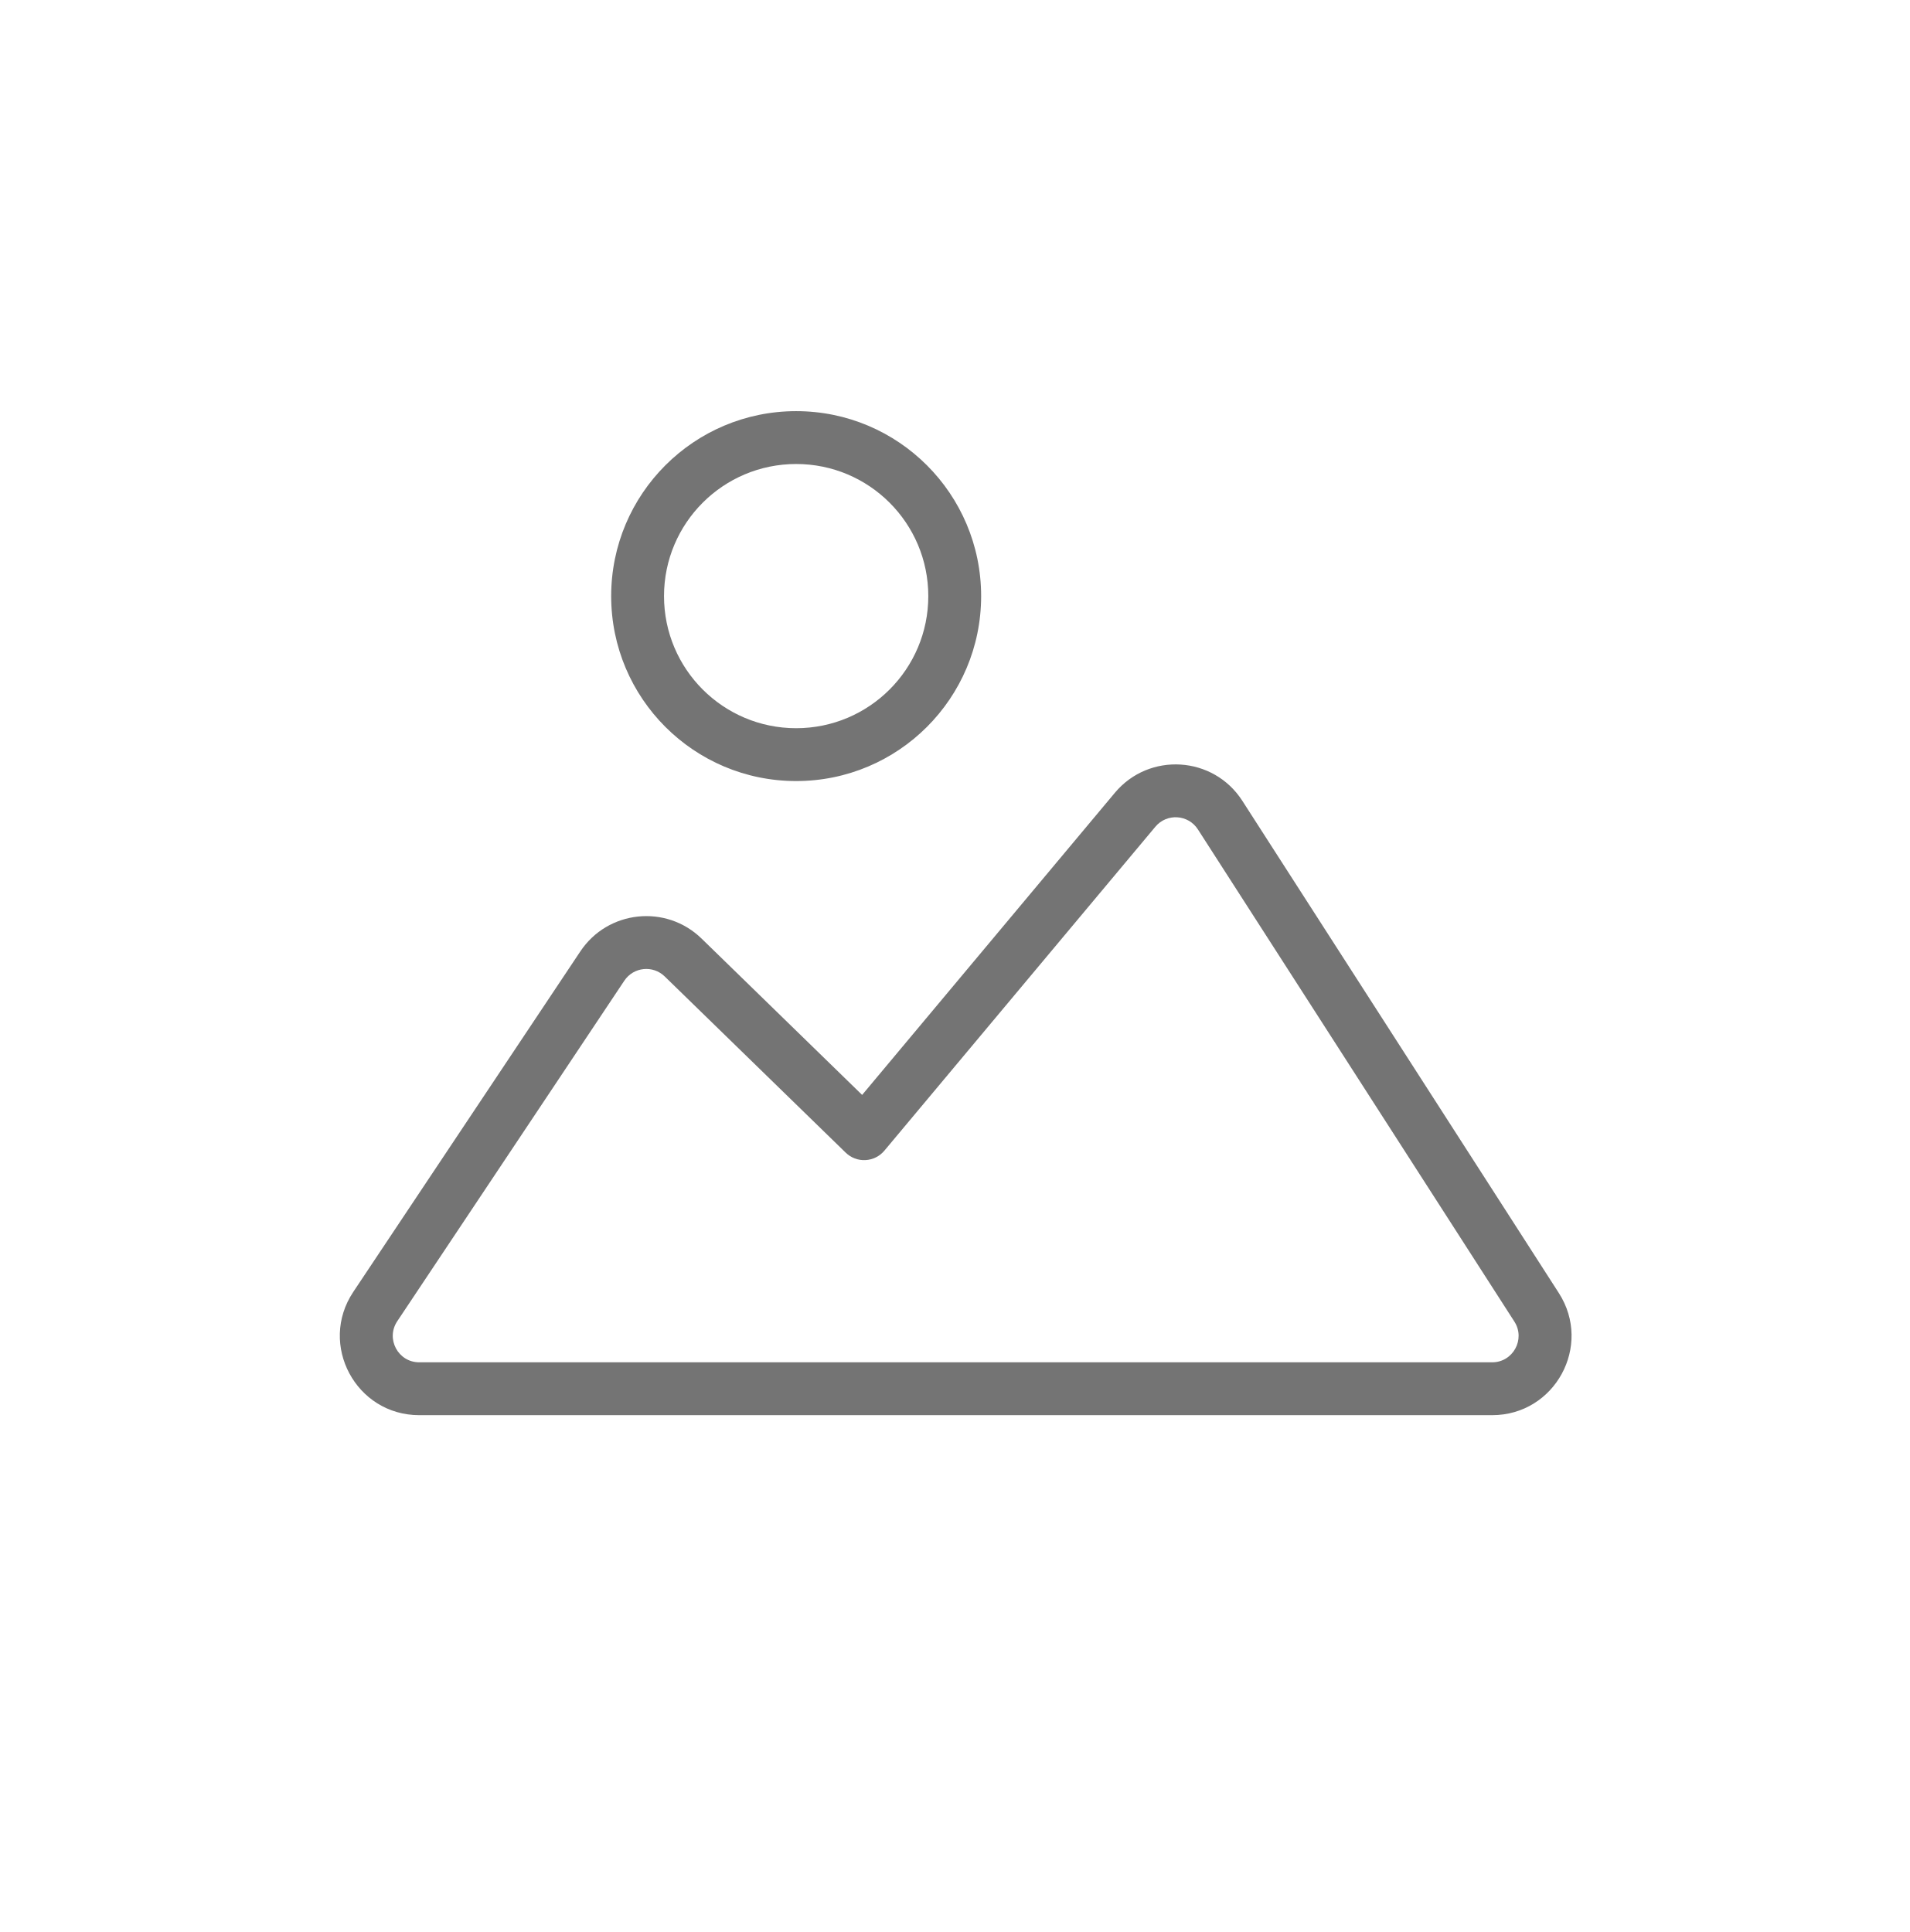
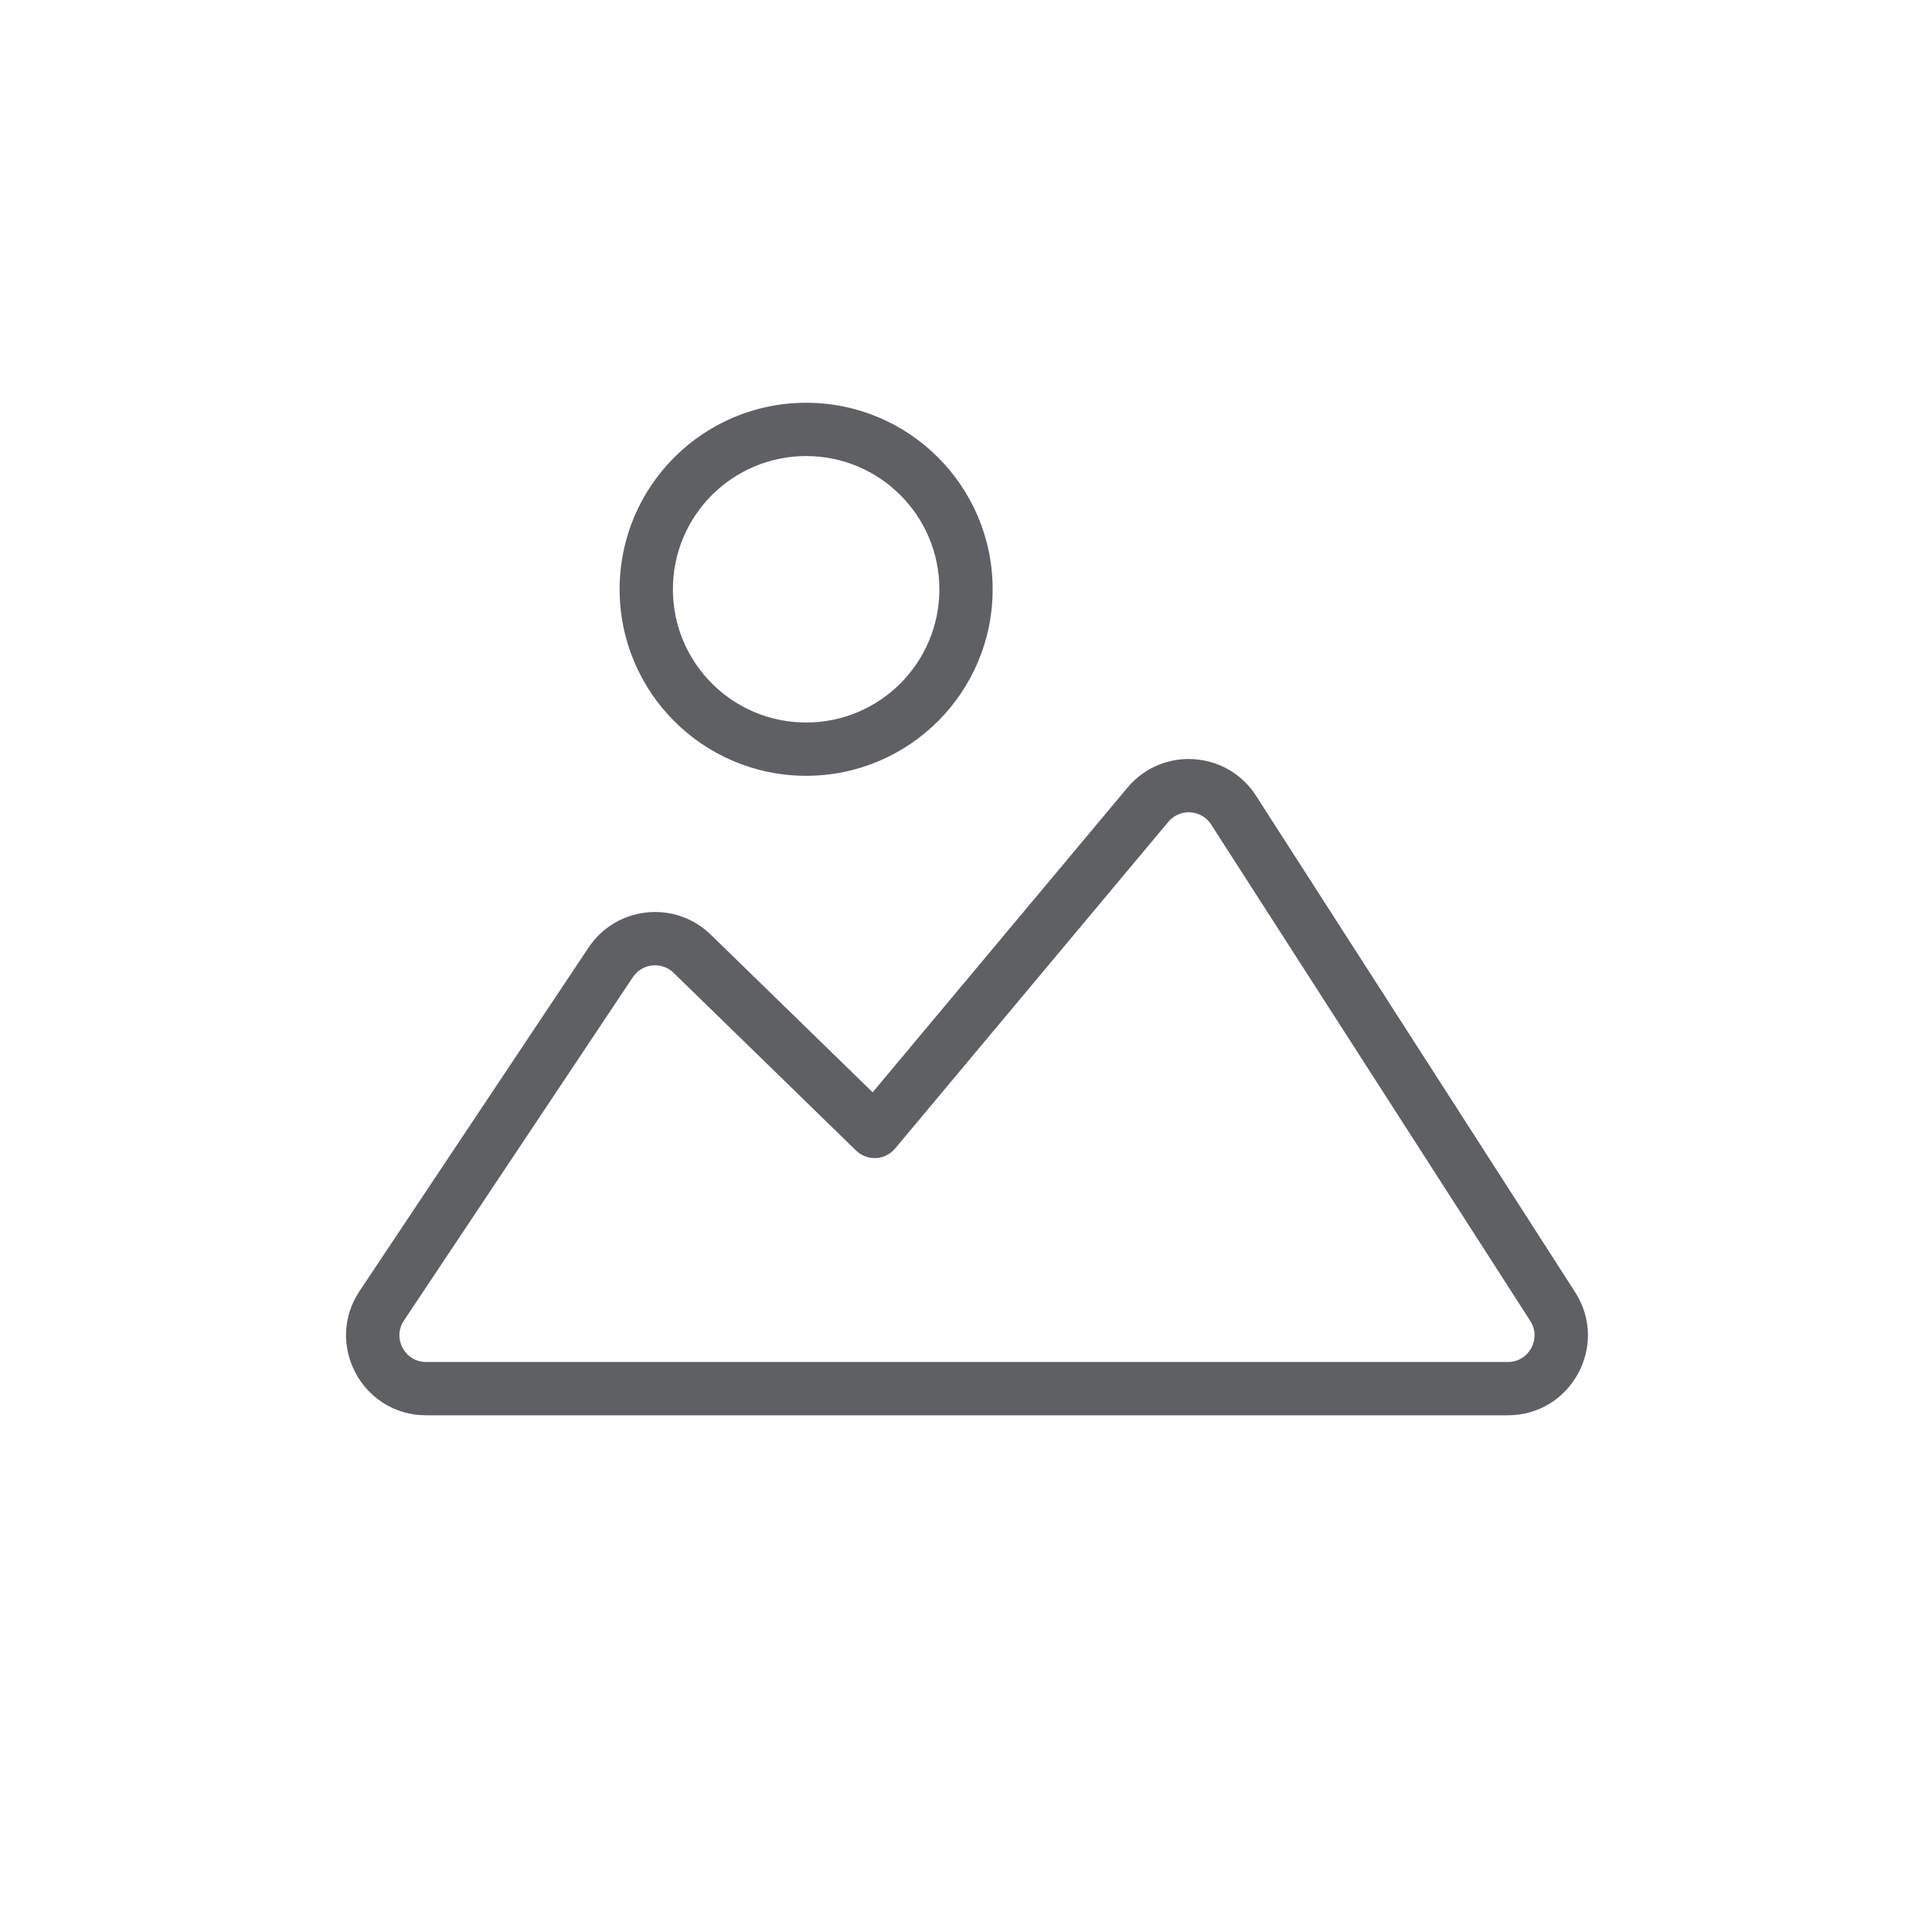
- <svg xmlns="http://www.w3.org/2000/svg" width="83" height="84" viewBox="0 0 83 84" fill="none">
-   <path fill-rule="evenodd" clip-rule="evenodd" d="M34.608 20.174C31.436 20.174 28.864 22.745 28.864 25.918C28.864 29.09 31.436 31.661 34.608 31.661C37.78 31.661 40.352 29.09 40.352 25.918C40.352 22.745 37.78 20.174 34.608 20.174ZM26.567 25.918C26.567 21.477 30.167 17.876 34.608 17.876C39.049 17.876 42.649 21.477 42.649 25.918C42.649 30.359 39.049 33.959 34.608 33.959C30.167 33.959 26.567 30.359 26.567 25.918ZM52.071 36.06C51.651 35.408 50.72 35.35 50.223 35.944L38.443 50.029C38.238 50.274 37.94 50.423 37.621 50.439C37.301 50.456 36.99 50.338 36.761 50.115L28.895 42.455C28.38 41.953 27.536 42.042 27.138 42.64L17.268 57.445C16.759 58.209 17.306 59.231 18.224 59.231H64.862C65.771 59.231 66.32 58.226 65.829 57.461L52.071 36.06ZM48.461 34.47C49.952 32.687 52.746 32.862 54.003 34.818L67.761 56.219C69.236 58.513 67.589 61.529 64.862 61.529H18.224C15.471 61.529 13.829 58.461 15.356 56.171L25.226 41.366C26.422 39.572 28.953 39.304 30.498 40.809L37.476 47.605L48.461 34.47Z" fill="#747474" />
+ <svg xmlns="http://www.w3.org/2000/svg" width="150" height="150" viewBox="0 0 150 150" fill="none">
+   <path fill-rule="evenodd" clip-rule="evenodd" d="M62.588 35.408C56.875 35.408 52.244 40.039 52.244 45.752C52.244 51.464 56.875 56.095 62.588 56.095C68.301 56.095 72.932 51.464 72.932 45.752C72.932 40.039 68.301 35.408 62.588 35.408ZM48.107 45.752C48.107 37.754 54.59 31.271 62.588 31.271C70.586 31.271 77.069 37.754 77.069 45.752C77.069 53.749 70.586 60.233 62.588 60.233C54.59 60.233 48.107 53.749 48.107 45.752ZM94.035 64.017C93.281 62.843 91.604 62.738 90.708 63.808L69.494 89.173C69.125 89.614 68.588 89.882 68.013 89.912C67.438 89.941 66.877 89.729 66.464 89.328L52.3 75.532C51.372 74.629 49.853 74.79 49.135 75.867L31.361 102.528C30.444 103.903 31.43 105.745 33.082 105.745H117.071C118.708 105.745 119.696 103.934 118.811 102.557L94.035 64.017ZM87.535 61.154C90.221 57.942 95.252 58.258 97.516 61.779L122.292 100.32C124.947 104.45 121.981 109.882 117.071 109.882H33.082C28.125 109.882 25.168 104.358 27.918 100.233L45.692 73.572C47.846 70.341 52.404 69.859 55.186 72.568L67.752 84.807L87.535 61.154Z" fill="#5F6063" />
</svg>
